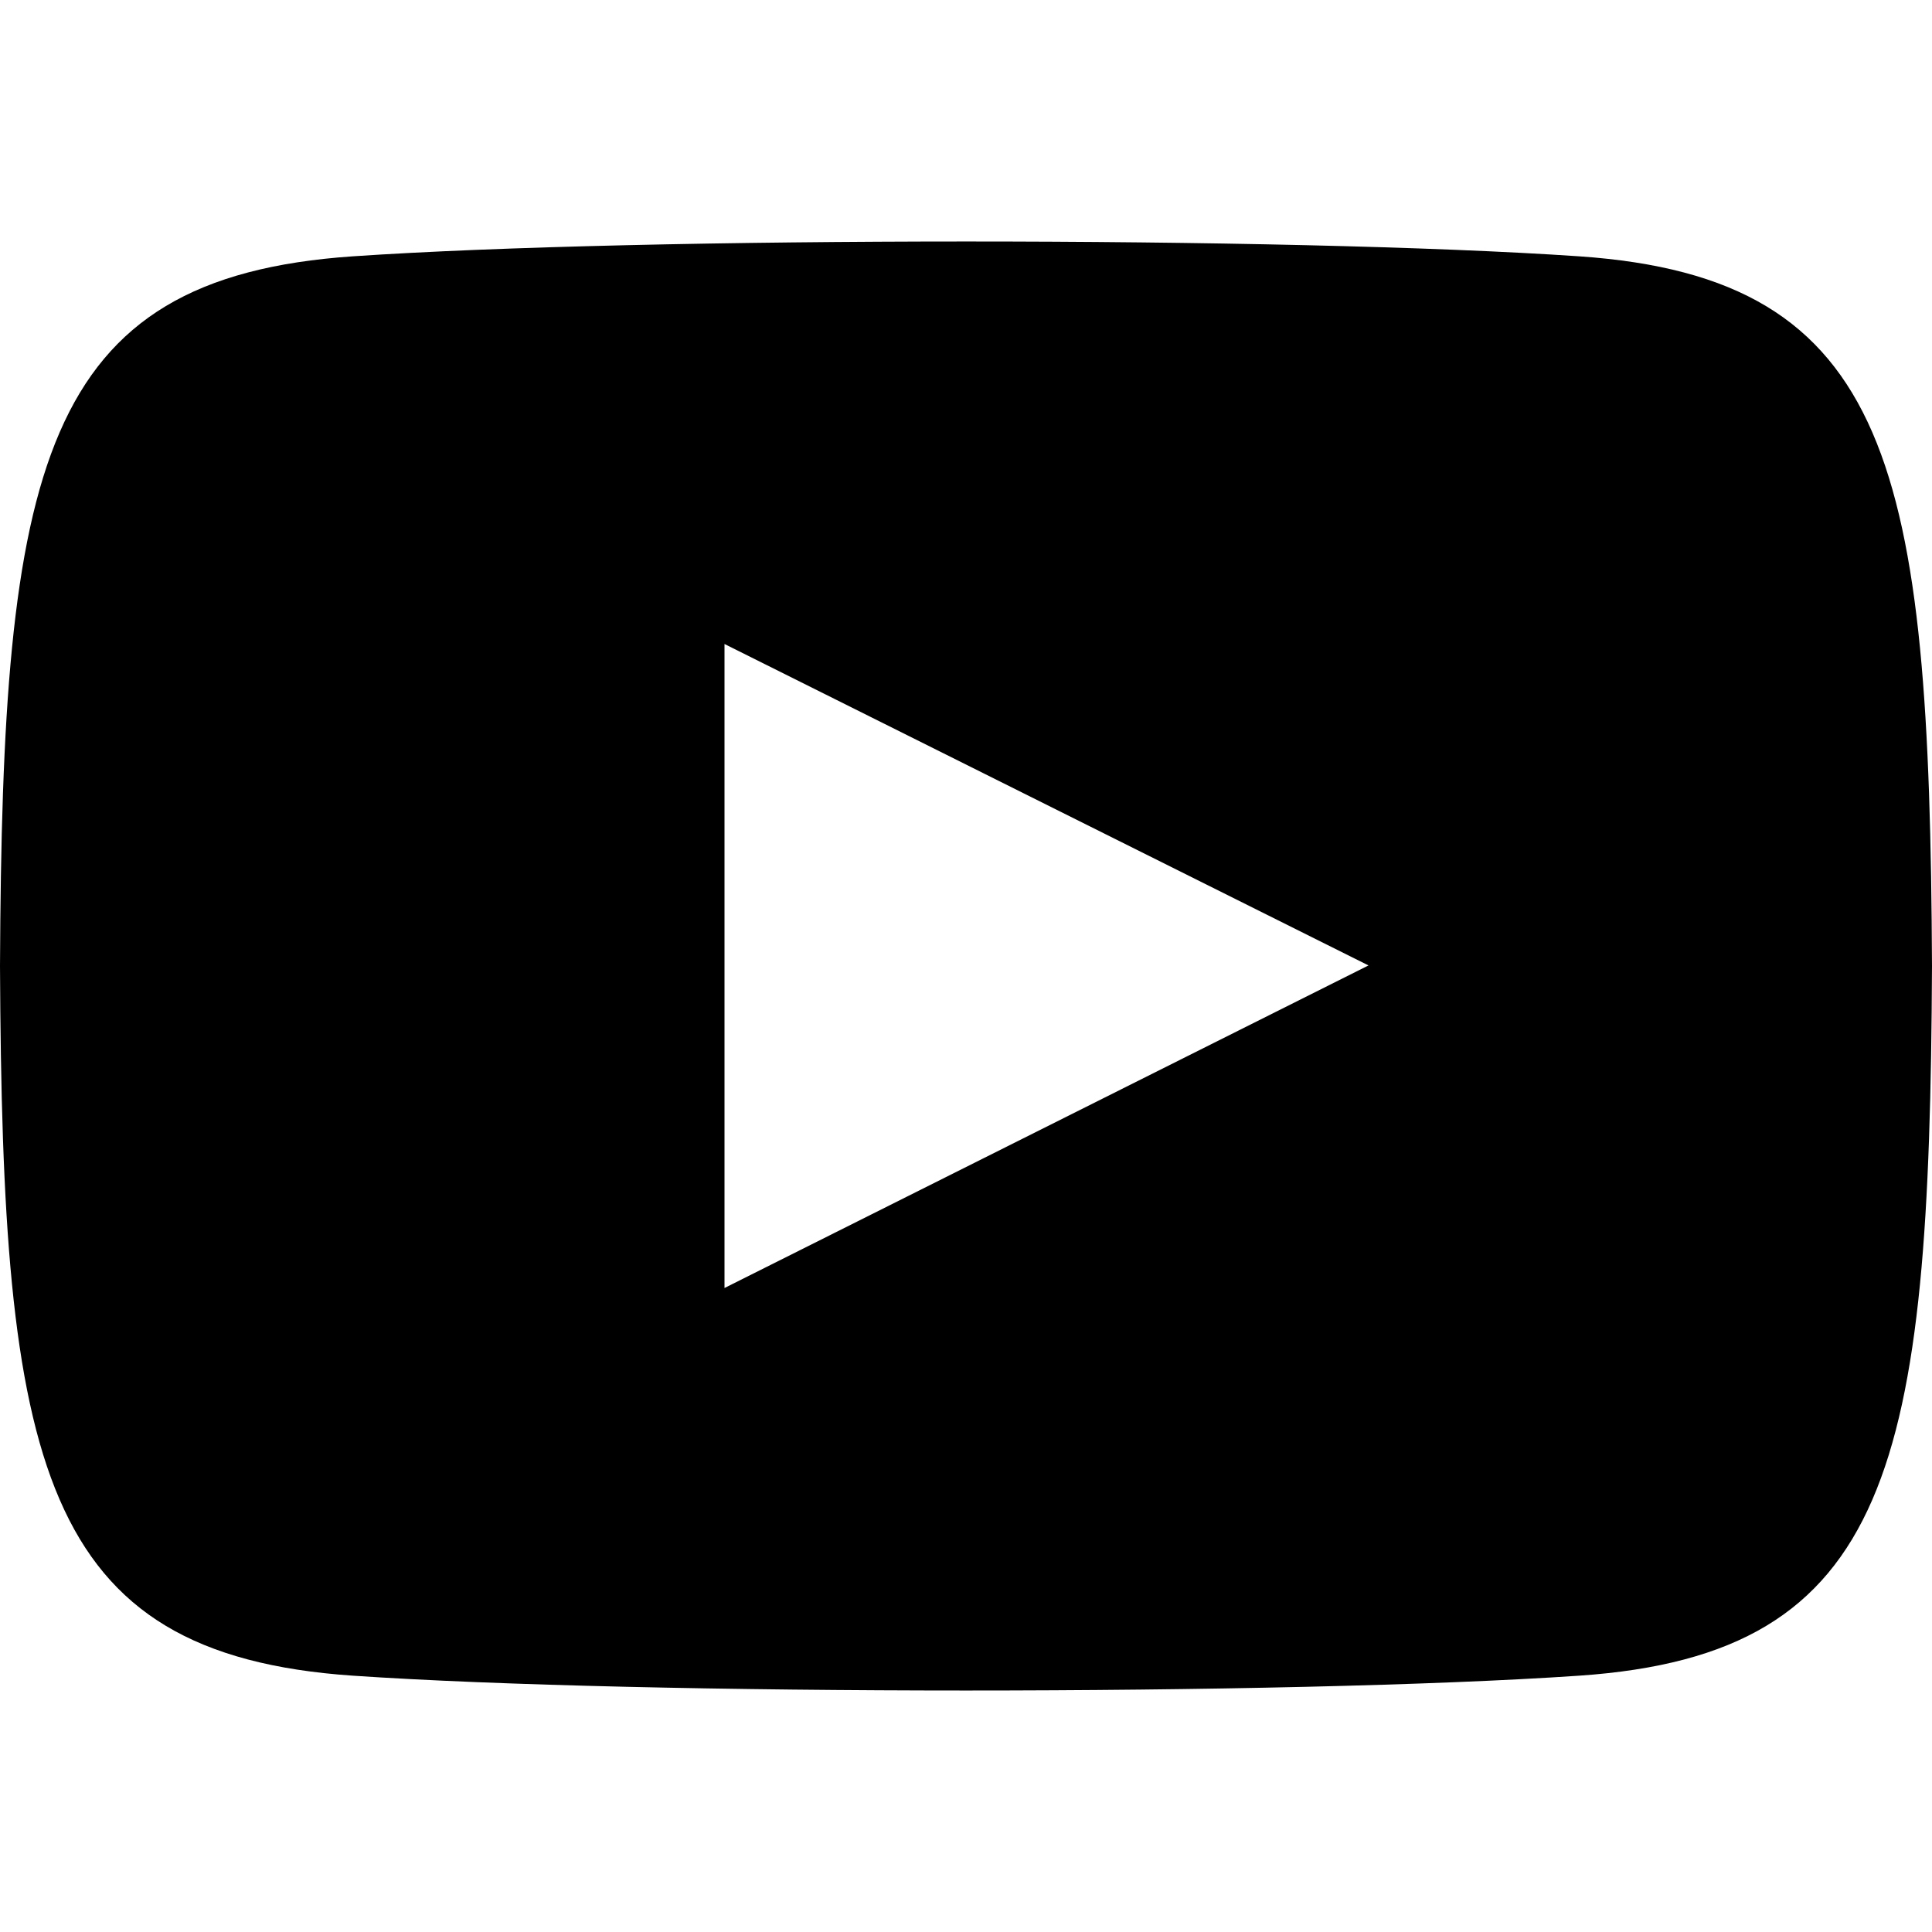
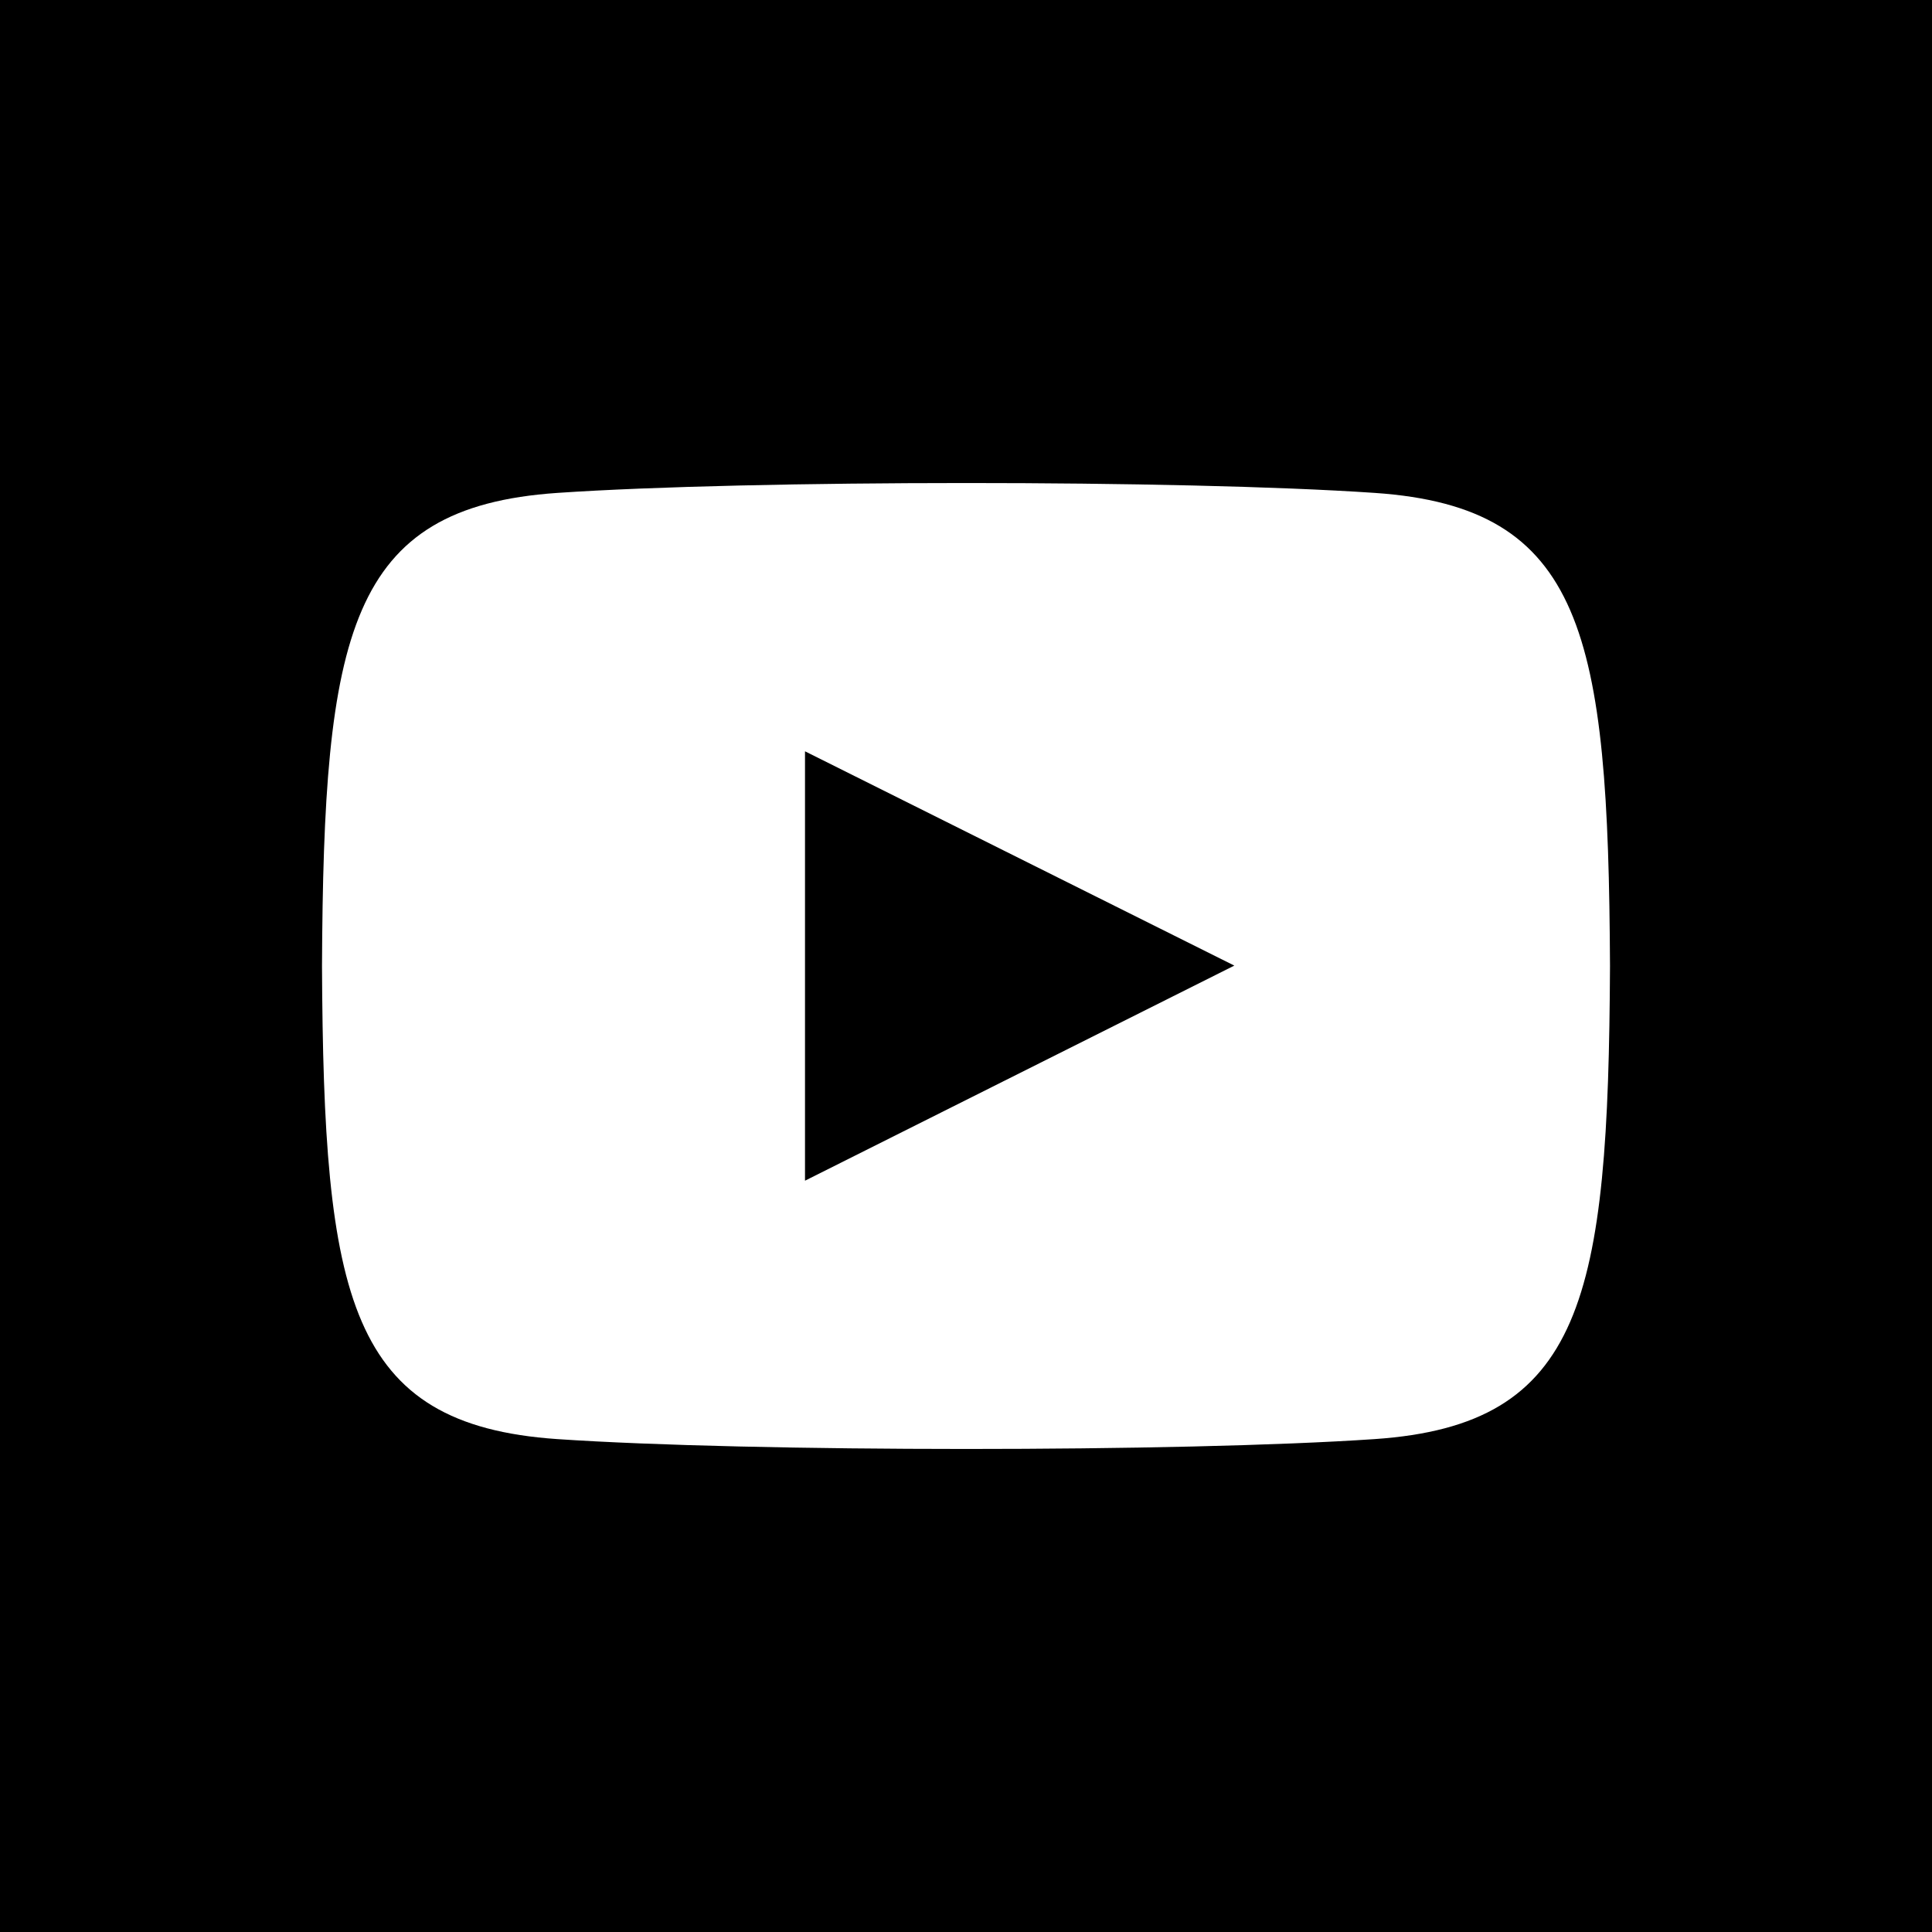
<svg xmlns="http://www.w3.org/2000/svg" width="24" height="24" viewBox="0 0 24 24">
-   <path d="M19.615 3.184c-3.604-.246-11.631-.245-15.23 0-3.897.266-4.356 2.62-4.385 8.816.029 6.185.484 8.549 4.385 8.816 3.6.245 11.626.246 15.23 0 3.897-.266 4.356-2.62 4.385-8.816-.029-6.185-.484-8.549-4.385-8.816zm-10.615 12.816v-8l8 3.993-8 4.007z" />
+   <path d="M10 9.333l5.333 2.662-5.333 2.672v-5.334zm14-9.333v24h-24v-24h24zm-4 12c-.02-4.123-.323-5.7-2.923-5.877-2.403-.164-7.754-.163-10.153 0-2.598.177-2.904 1.747-2.924 5.877.02 4.123.323 5.7 2.923 5.877 2.399.163 7.75.164 10.153 0 2.598-.177 2.904-1.747 2.924-5.877z" />
</svg>
